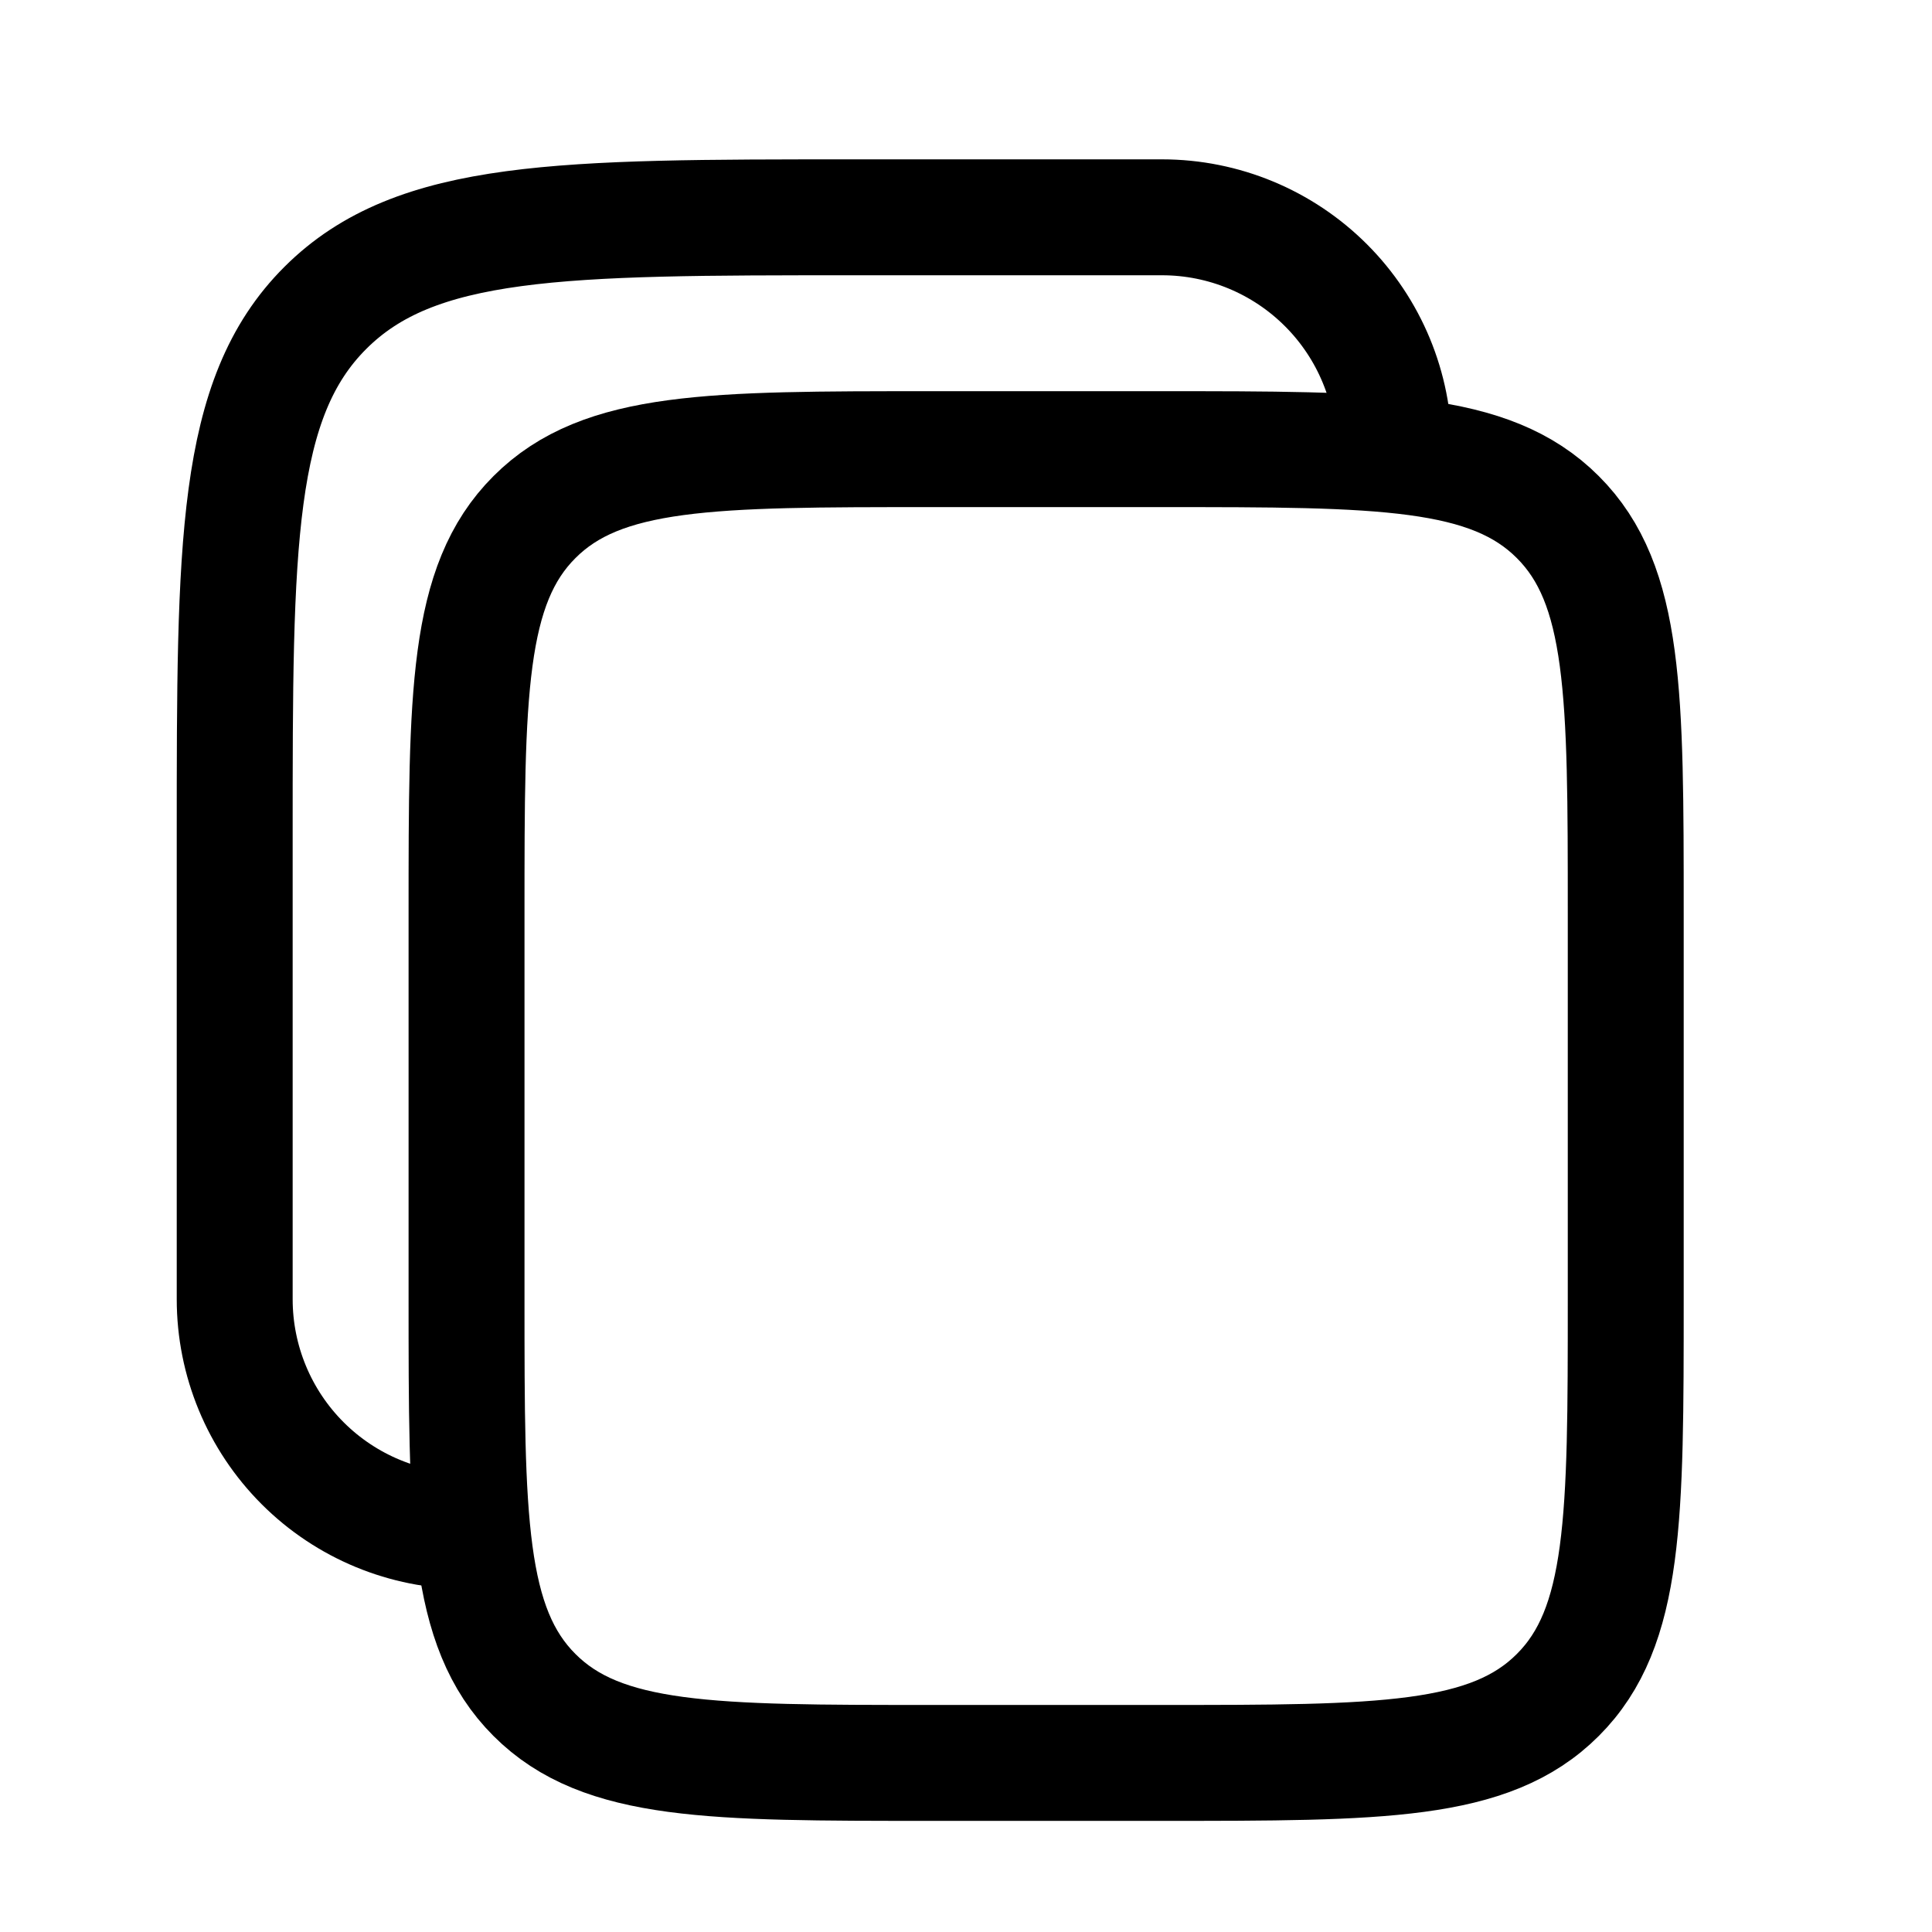
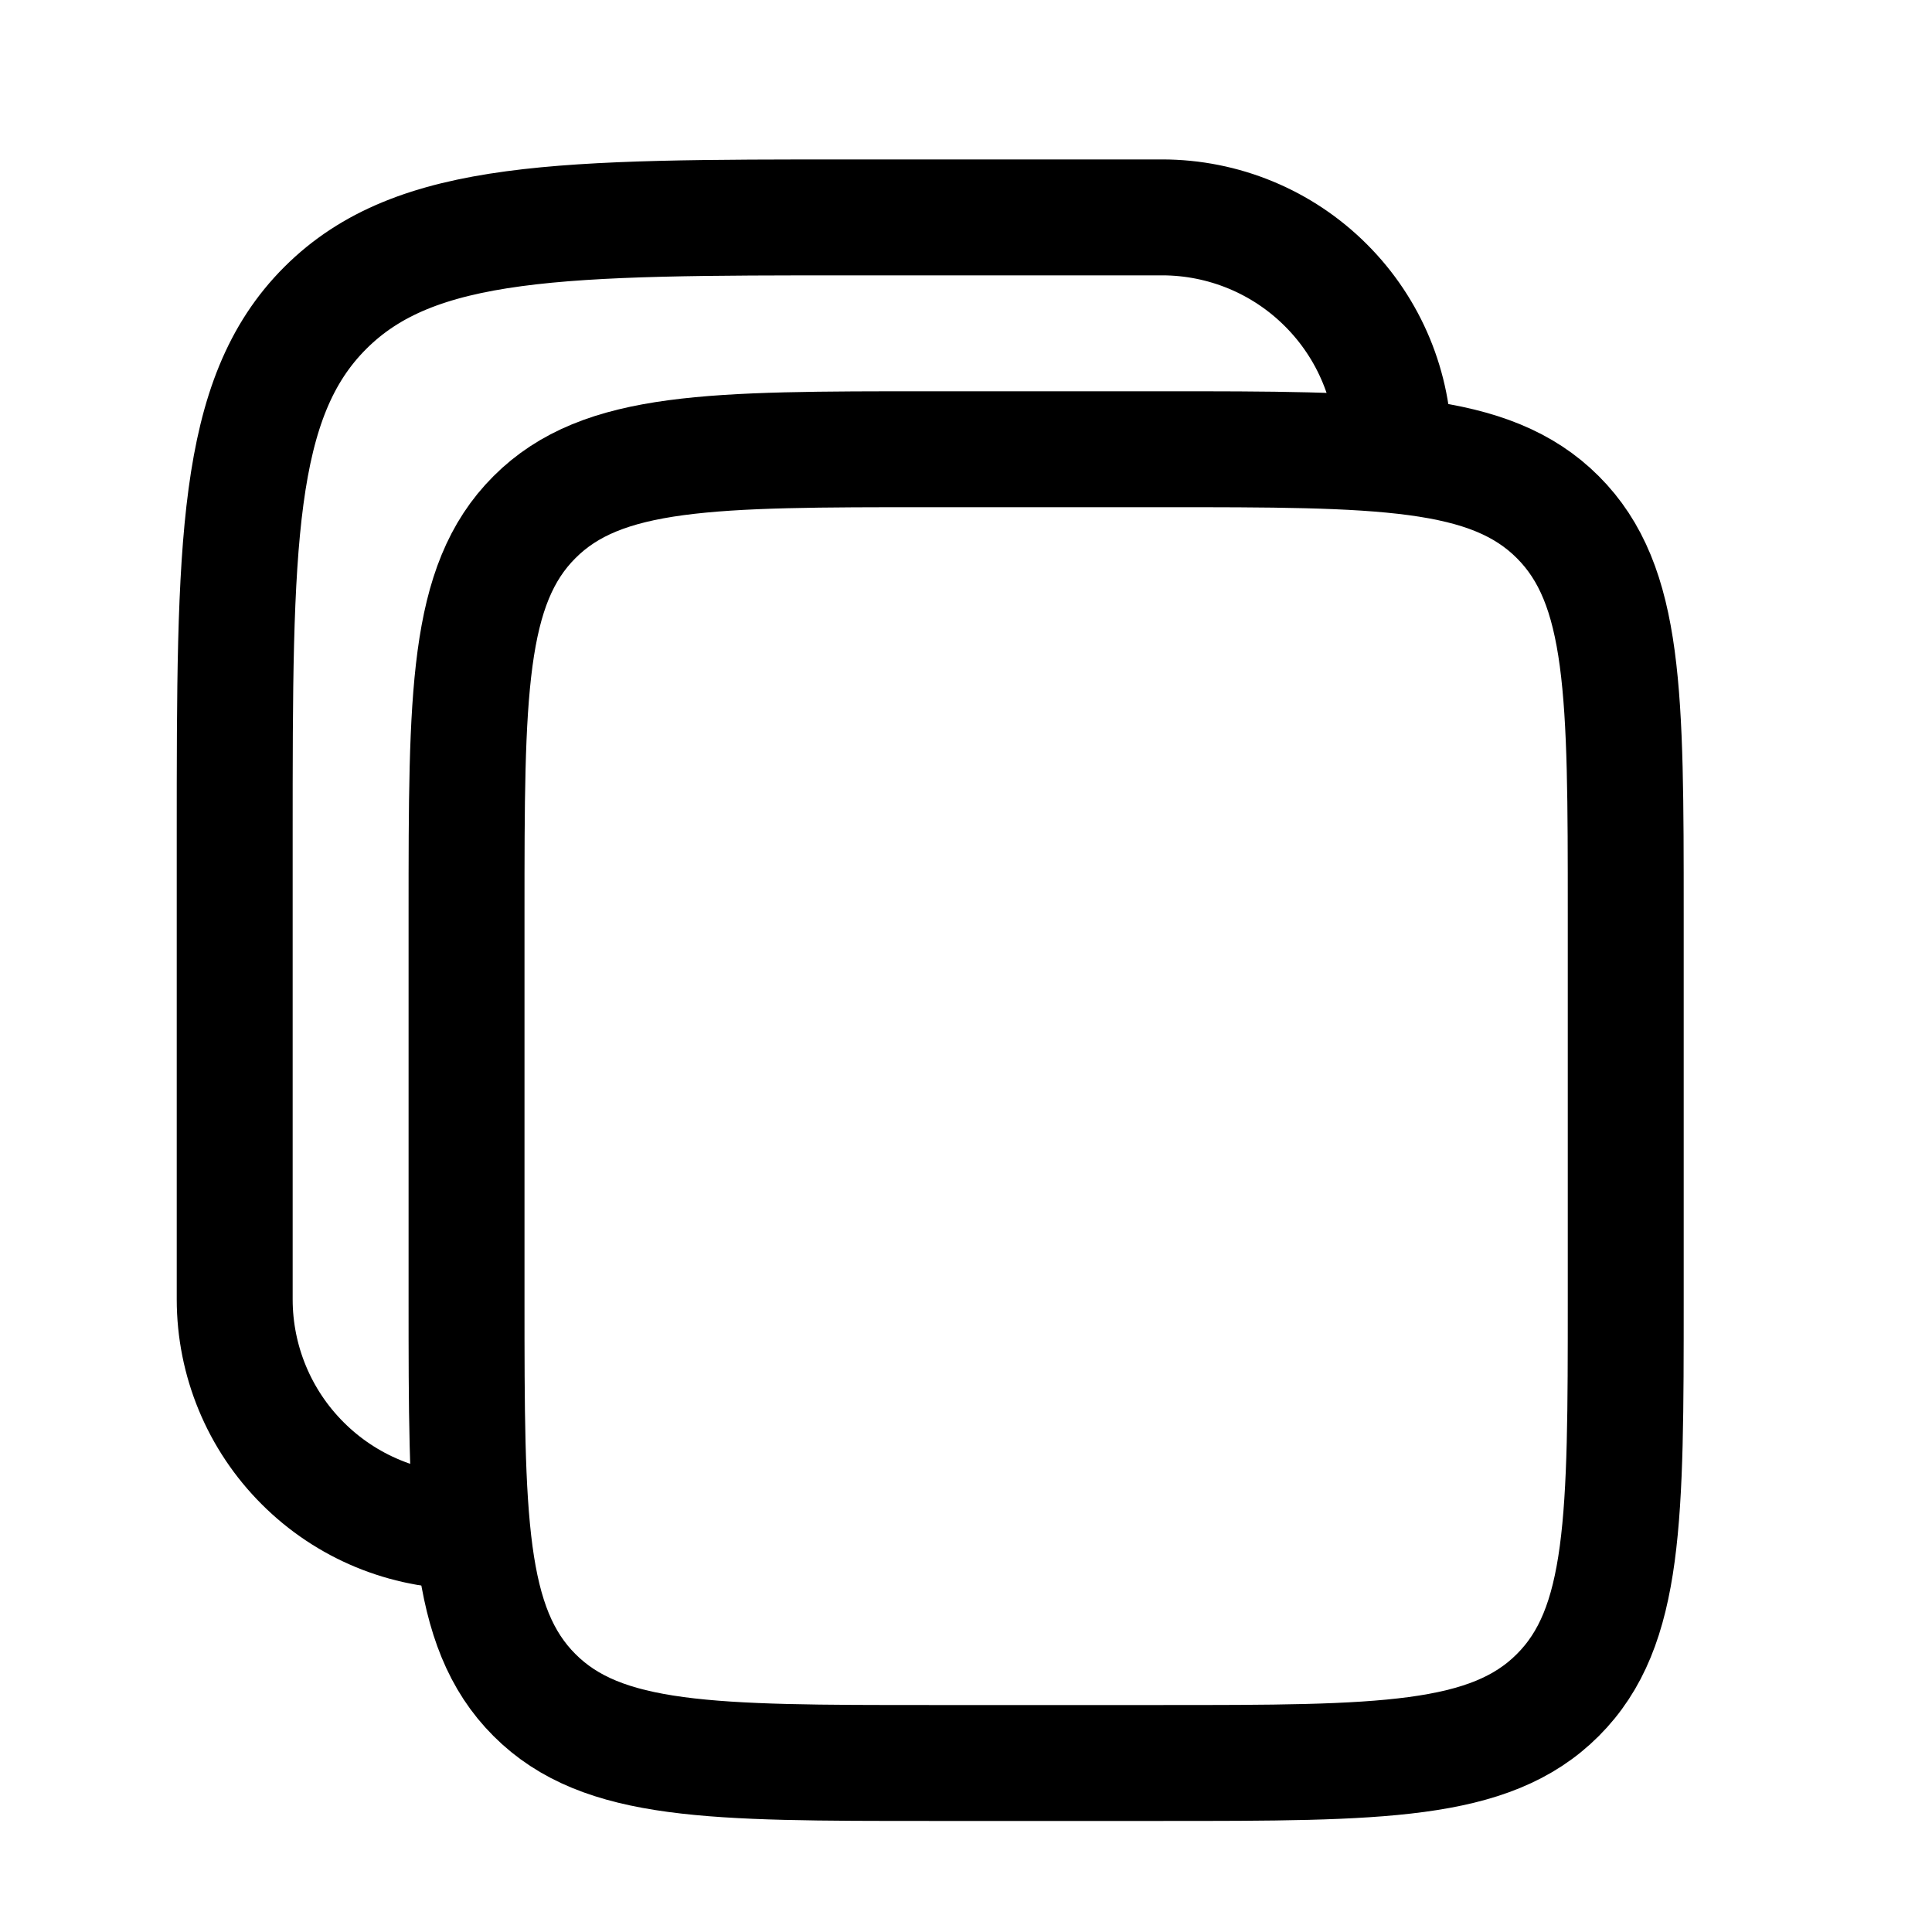
<svg xmlns="http://www.w3.org/2000/svg" width="25" height="25" viewBox="0 0 25 25" fill="none">
-   <path d="M6.037 11.812C6.037 8.985 6.037 7.569 6.916 6.691C7.794 5.812 9.209 5.812 12.037 5.812H15.037C17.865 5.812 19.28 5.812 20.158 6.691C21.037 7.569 21.037 8.985 21.037 11.812V16.812C21.037 19.64 21.037 21.055 20.158 21.933C19.28 22.812 17.865 22.812 15.037 22.812H12.037C9.209 22.812 7.794 22.812 6.916 21.933C6.037 21.055 6.037 19.64 6.037 16.812V11.812Z" stroke="black" stroke-width="1.5" />
-   <path d="M6.037 19.812C5.241 19.812 4.478 19.496 3.916 18.934C3.353 18.371 3.037 17.608 3.037 16.812V10.812C3.037 7.042 3.037 5.155 4.209 3.985C5.381 2.813 7.266 2.812 11.037 2.812H15.037C15.833 2.812 16.596 3.129 17.158 3.691C17.721 4.254 18.037 5.017 18.037 5.812" stroke="black" stroke-width="1.5" />
+   <path d="M6.037 11.813C6.037 8.985 6.037 7.57 6.916 6.692C7.794 5.813 9.209 5.813 12.037 5.813H15.037C17.865 5.813 19.28 5.813 20.158 6.692C21.037 7.57 21.037 8.985 21.037 11.813V16.813C21.037 19.641 21.037 21.056 20.158 21.934C19.28 22.813 17.865 22.813 15.037 22.813H12.037C9.209 22.813 7.794 22.813 6.916 21.934C6.037 21.056 6.037 19.641 6.037 16.813V11.813Z" stroke="black" stroke-width="1.5" />
+   <path d="M6.037 19.813C5.241 19.813 4.478 19.497 3.916 18.934C3.353 18.372 3.037 17.609 3.037 16.813V10.813C3.037 7.042 3.037 5.156 4.209 3.985C5.381 2.814 7.266 2.813 11.037 2.813H15.037C15.833 2.813 16.596 3.129 17.158 3.692C17.721 4.254 18.037 5.017 18.037 5.813" stroke="black" stroke-width="1.5" />
</svg>
